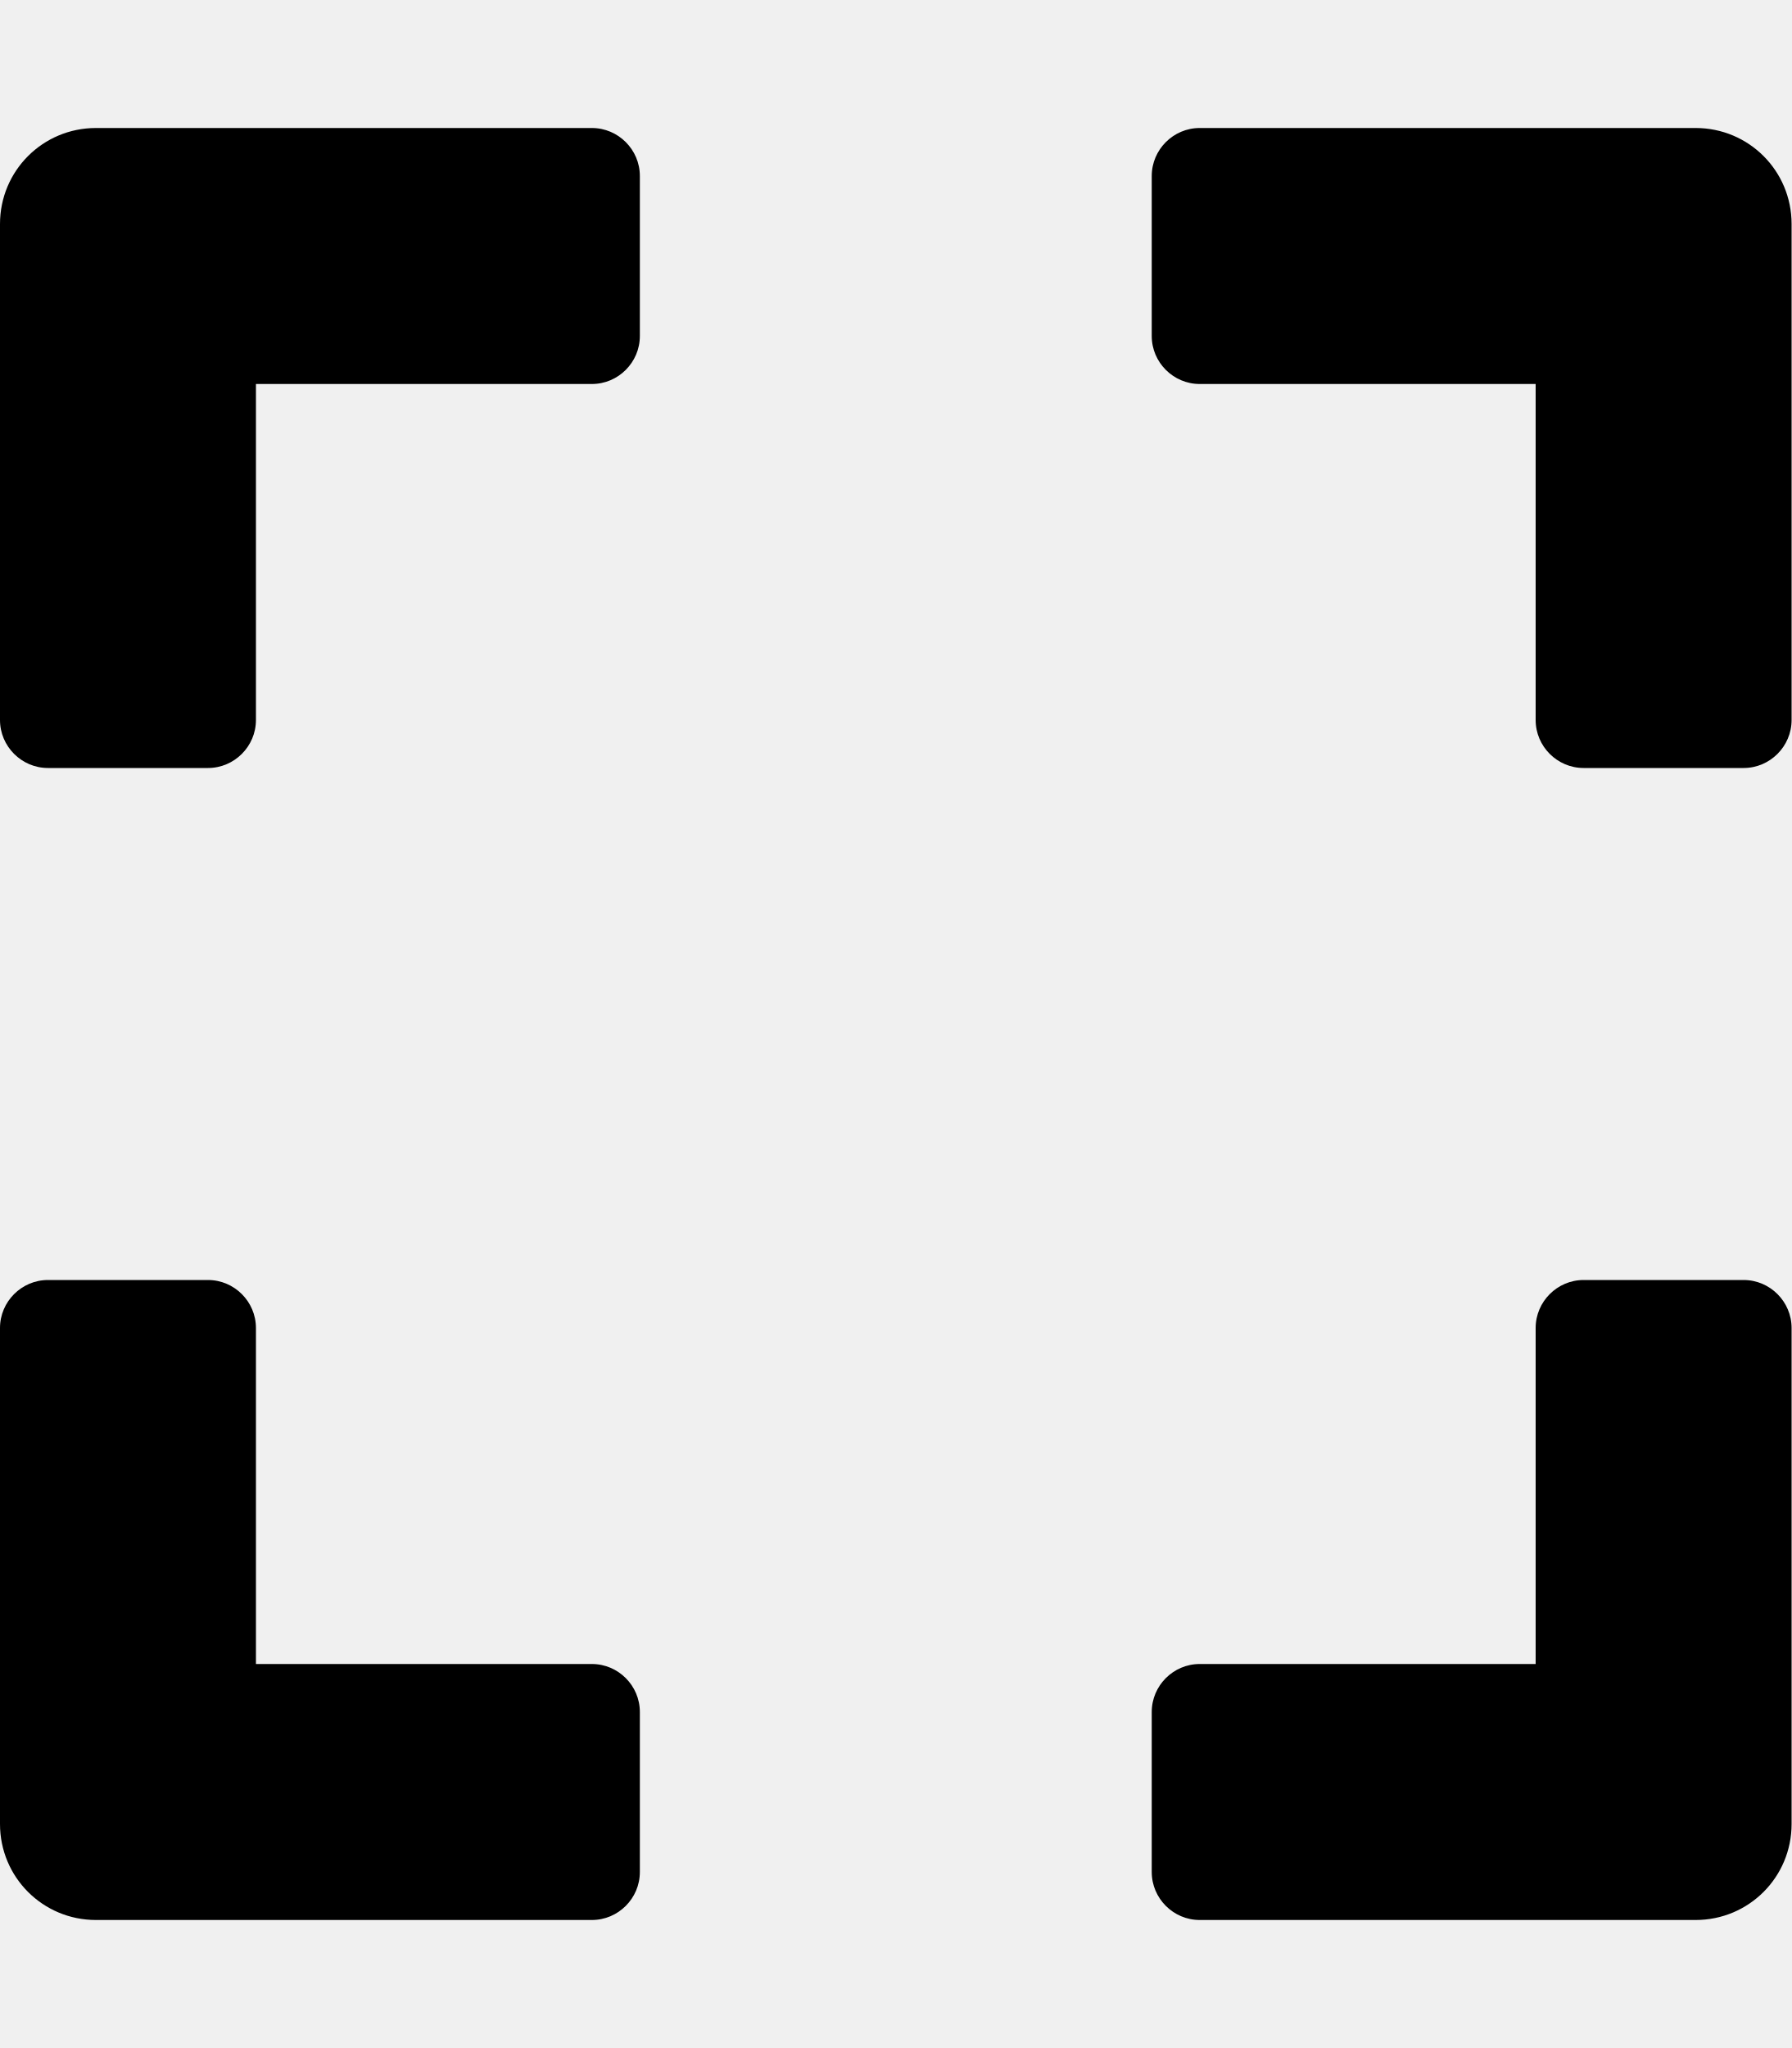
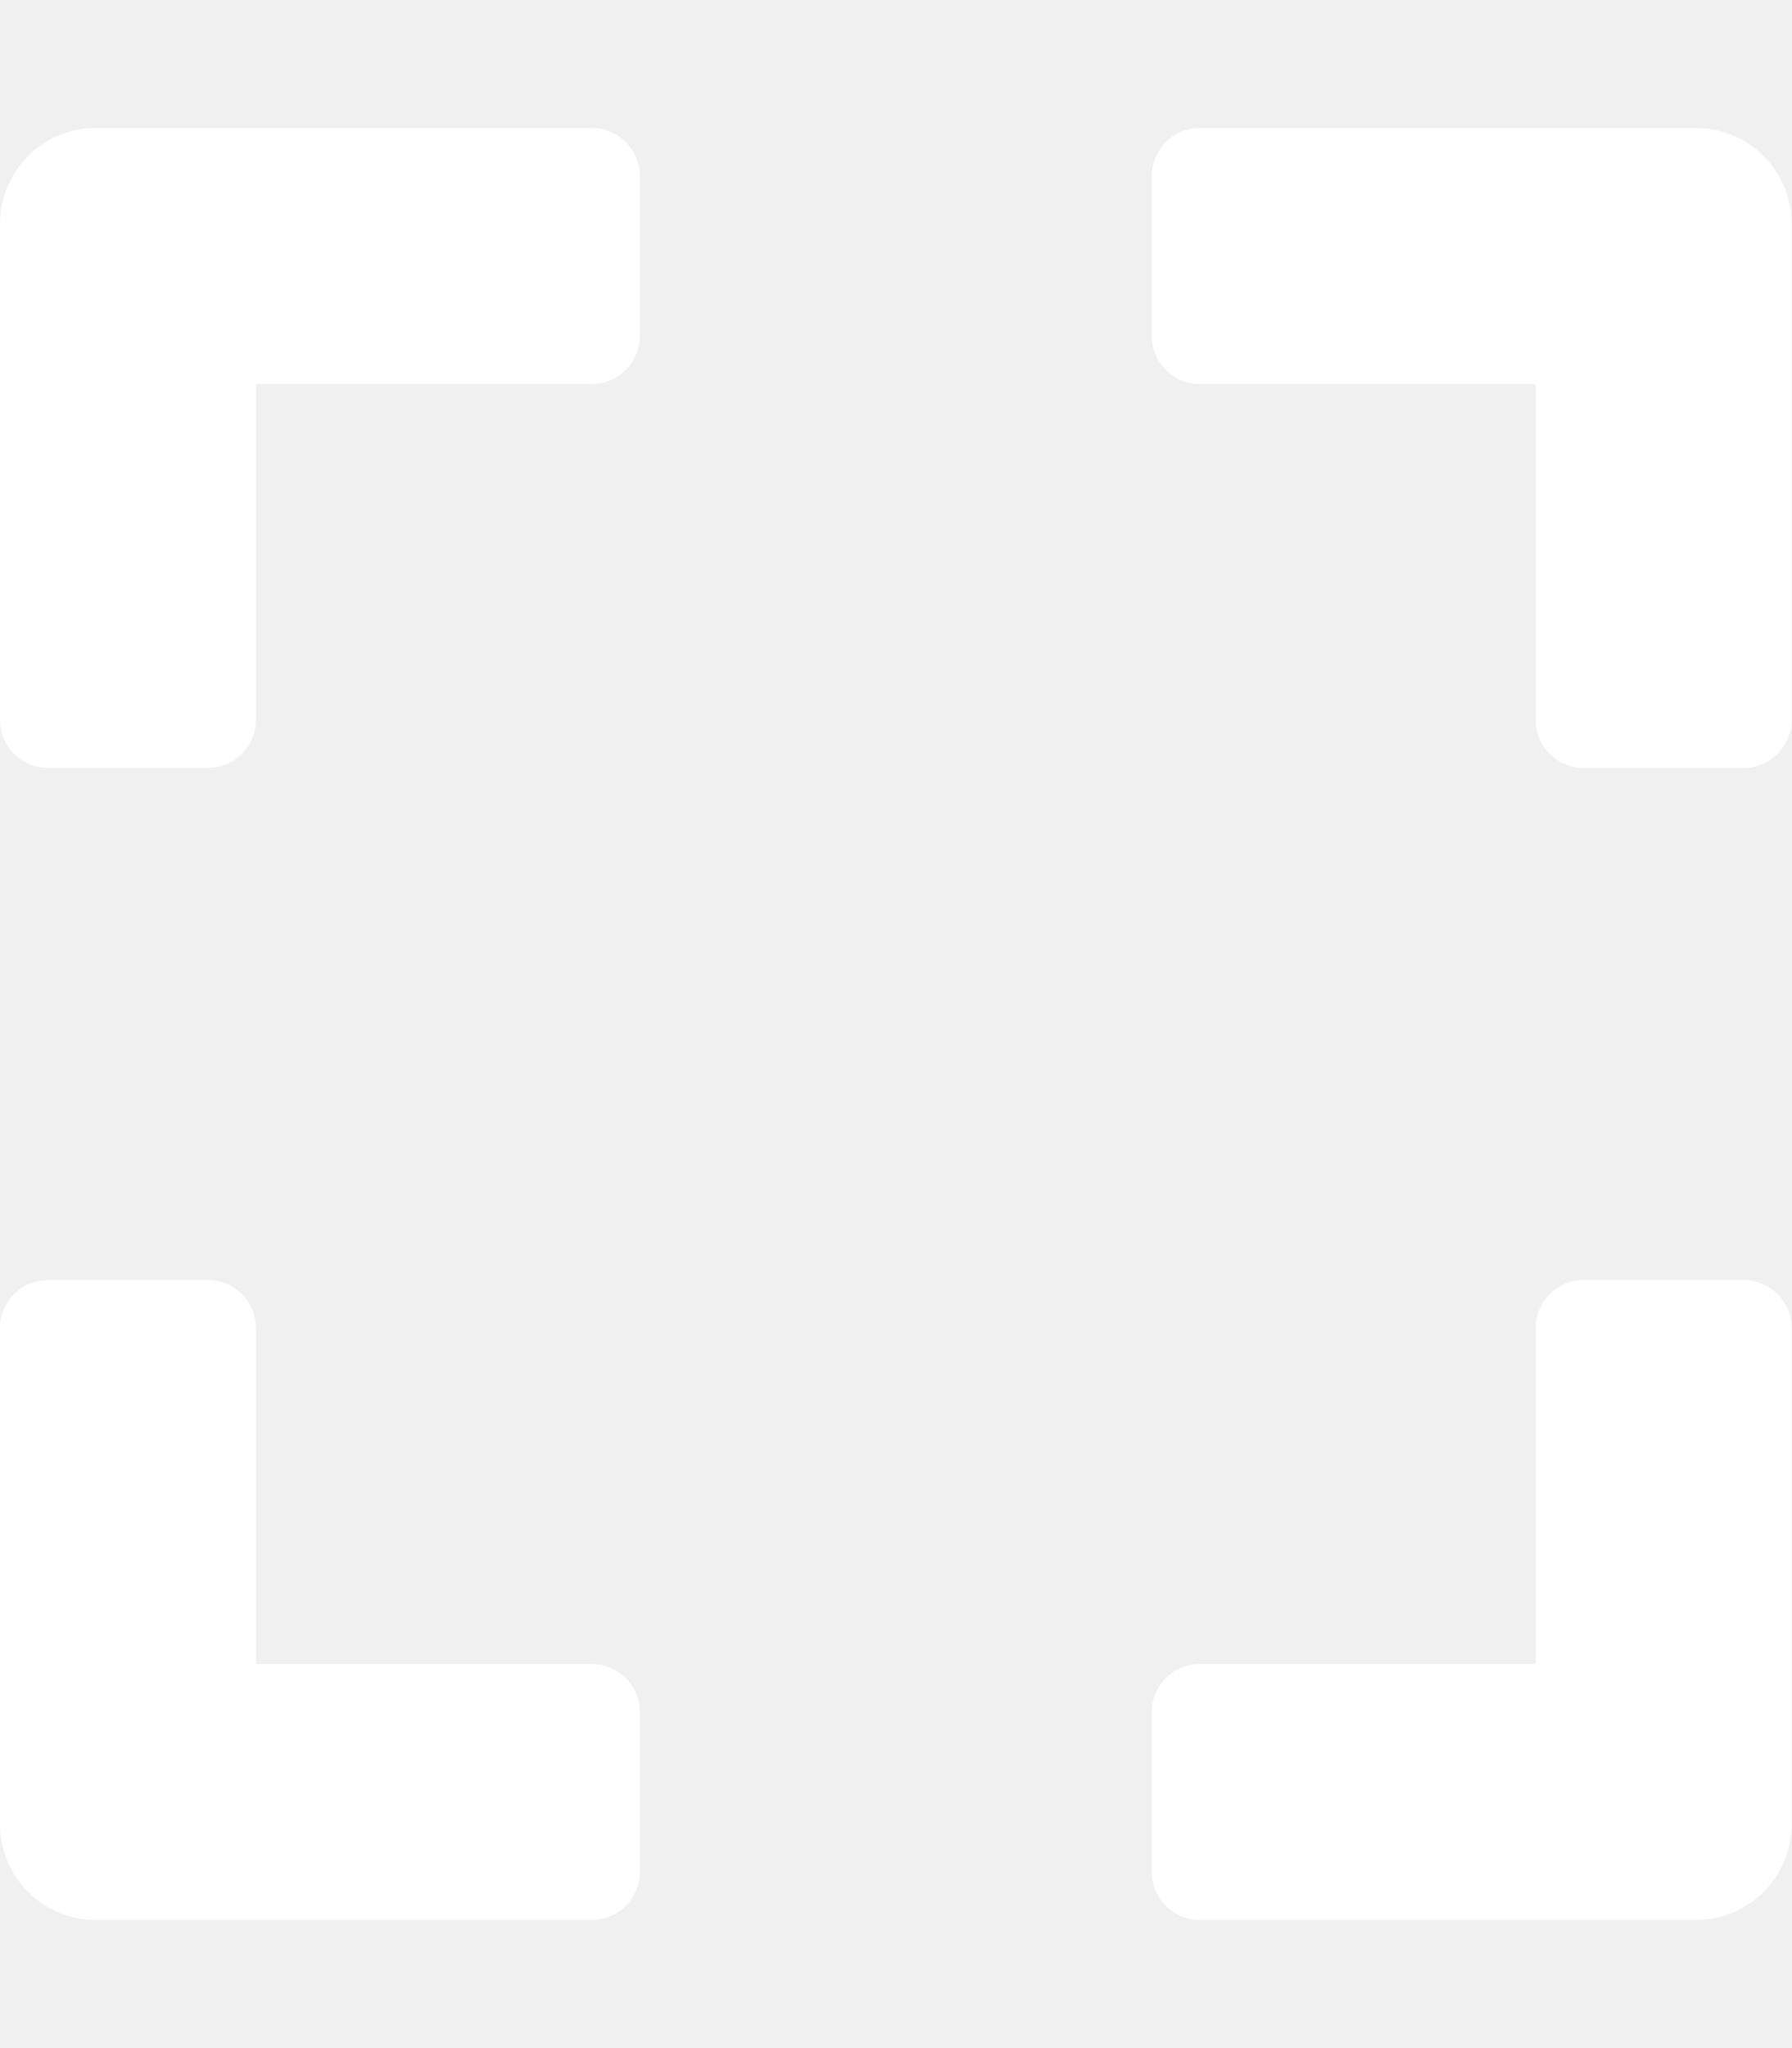
<svg xmlns="http://www.w3.org/2000/svg" viewBox="0 0 448 512">
-   <path d="M0 180V56c0-13.3 10.7-24 24-24h124c6.6 0 12 5.4 12 12v40c0 6.6-5.4 12-12 12H64v84c0 6.6-5.4 12-12 12H12c-6.6 0-12-5.4-12-12zM288 44v40c0 6.6 5.4 12 12 12h84v84c0 6.6 5.4 12 12 12h40c6.6 0 12-5.4 12-12V56c0-13.3-10.7-24-24-24H300c-6.6 0-12 5.4-12 12zm148 276h-40c-6.6 0-12 5.4-12 12v84h-84c-6.6 0-12 5.4-12 12v40c0 6.6 5.4 12 12 12h124c13.3 0 24-10.7 24-24V332c0-6.6-5.4-12-12-12zM160 468v-40c0-6.6-5.4-12-12-12H64v-84c0-6.6-5.4-12-12-12H12c-6.6 0-12 5.4-12 12v124c0 13.3 10.7 24 24 24h124c6.6 0 12-5.4 12-12z" />
+   <path fill="#ffffff" d="M0 180V56c0-13.3 10.7-24 24-24h124c6.6 0 12 5.4 12 12v40c0 6.6-5.4 12-12 12H64v84c0 6.6-5.4 12-12 12H12c-6.6 0-12-5.4-12-12zM288 44v40c0 6.6 5.4 12 12 12h84v84c0 6.6 5.4 12 12 12h40c6.6 0 12-5.4 12-12V56c0-13.3-10.7-24-24-24H300c-6.6 0-12 5.4-12 12zm148 276h-40c-6.6 0-12 5.4-12 12v84h-84c-6.6 0-12 5.4-12 12v40c0 6.6 5.4 12 12 12h124c13.3 0 24-10.7 24-24V332c0-6.6-5.4-12-12-12zM160 468v-40c0-6.6-5.4-12-12-12H64v-84c0-6.6-5.4-12-12-12H12c-6.6 0-12 5.4-12 12v124c0 13.3 10.7 24 24 24h124c6.6 0 12-5.4 12-12z" />
</svg>
